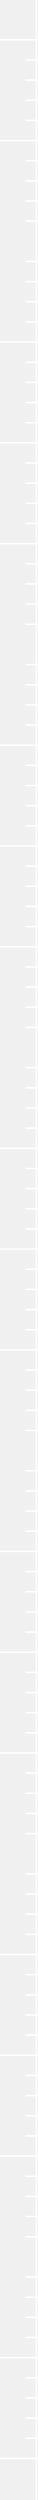
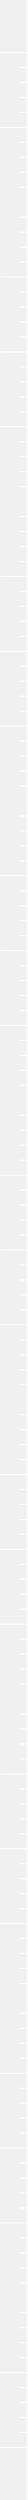
- <svg xmlns="http://www.w3.org/2000/svg" id="Layer_1" data-name="Layer 1" width="25.33" height="1708.02" viewBox="0 0 25.33 1708.02">
-   <line x1="24.83" y1="1708.02" x2="24.83" y2="0" fill="none" stroke="#fff" stroke-miterlimit="10" />
-   <line y1="1679.61" x2="24.83" y2="1679.61" fill="none" stroke="#fff" stroke-miterlimit="10" />
-   <line y1="1610.76" x2="24.83" y2="1610.76" fill="none" stroke="#fff" stroke-miterlimit="10" />
-   <line y1="1473.06" x2="24.83" y2="1473.06" fill="none" stroke="#fff" stroke-miterlimit="10" />
-   <line y1="1404.2" x2="24.83" y2="1404.2" fill="none" stroke="#fff" stroke-miterlimit="10" />
-   <line y1="1335.35" x2="24.83" y2="1335.35" fill="none" stroke="#fff" stroke-miterlimit="10" />
-   <line y1="1197.65" x2="24.83" y2="1197.65" fill="none" stroke="#fff" stroke-miterlimit="10" />
-   <line y1="1128.79" x2="24.83" y2="1128.79" fill="none" stroke="#fff" stroke-miterlimit="10" />
-   <line y1="1059.94" x2="24.83" y2="1059.94" fill="none" stroke="#fff" stroke-miterlimit="10" />
-   <line y1="922.24" x2="24.83" y2="922.24" fill="none" stroke="#fff" stroke-miterlimit="10" />
-   <line y1="853.39" x2="24.83" y2="853.39" fill="none" stroke="#fff" stroke-miterlimit="10" />
-   <line y1="784.53" x2="24.83" y2="784.53" fill="none" stroke="#fff" stroke-miterlimit="10" />
-   <line y1="646.83" x2="24.83" y2="646.83" fill="none" stroke="#fff" stroke-miterlimit="10" />
-   <line y1="577.98" x2="24.83" y2="577.98" fill="none" stroke="#fff" stroke-miterlimit="10" />
-   <line y1="509.12" x2="24.83" y2="509.12" fill="none" stroke="#fff" stroke-miterlimit="10" />
-   <line y1="371.42" x2="24.83" y2="371.42" fill="none" stroke="#fff" stroke-miterlimit="10" />
-   <line y1="302.57" x2="24.83" y2="302.57" fill="none" stroke="#fff" stroke-miterlimit="10" />
-   <line y1="233.71" x2="24.83" y2="233.71" fill="none" stroke="#fff" stroke-miterlimit="10" />
-   <line y1="96.01" x2="24.83" y2="96.01" fill="none" stroke="#fff" stroke-miterlimit="10" />
-   <line y1="27.16" x2="24.83" y2="27.16" fill="none" stroke="#fff" stroke-miterlimit="10" />
-   <line x1="17.35" y1="1665.84" x2="24.84" y2="1665.84" fill="none" stroke="#fff" stroke-miterlimit="10" />
-   <line x1="17.35" y1="1652.07" x2="24.84" y2="1652.07" fill="none" stroke="#fff" stroke-miterlimit="10" />
-   <line x1="17.35" y1="1638.3" x2="24.84" y2="1638.3" fill="none" stroke="#fff" stroke-miterlimit="10" />
-   <line x1="17.35" y1="1624.53" x2="24.84" y2="1624.53" fill="none" stroke="#fff" stroke-miterlimit="10" />
-   <line x1="17.35" y1="1596.99" x2="24.84" y2="1596.99" fill="none" stroke="#fff" stroke-miterlimit="10" />
-   <line x1="17.35" y1="1583.22" x2="24.84" y2="1583.22" fill="none" stroke="#fff" stroke-miterlimit="10" />
-   <line x1="17.35" y1="1569.45" x2="24.84" y2="1569.45" fill="none" stroke="#fff" stroke-miterlimit="10" />
-   <line x1="17.35" y1="1555.68" x2="24.84" y2="1555.68" fill="none" stroke="#fff" stroke-miterlimit="10" />
-   <line x1="17.35" y1="1528.14" x2="24.84" y2="1528.14" fill="none" stroke="#fff" stroke-miterlimit="10" />
-   <line x1="17.35" y1="1514.37" x2="24.84" y2="1514.37" fill="none" stroke="#fff" stroke-miterlimit="10" />
-   <line x1="17.35" y1="1500.6" x2="24.84" y2="1500.6" fill="none" stroke="#fff" stroke-miterlimit="10" />
-   <line x1="17.35" y1="1486.83" x2="24.84" y2="1486.83" fill="none" stroke="#fff" stroke-miterlimit="10" />
-   <line x1="17.35" y1="1459.29" x2="24.84" y2="1459.29" fill="none" stroke="#fff" stroke-miterlimit="10" />
-   <line x1="17.35" y1="1445.52" x2="24.84" y2="1445.52" fill="none" stroke="#fff" stroke-miterlimit="10" />
-   <line x1="17.35" y1="1431.75" x2="24.84" y2="1431.75" fill="none" stroke="#fff" stroke-miterlimit="10" />
-   <line x1="17.35" y1="1417.97" x2="24.84" y2="1417.97" fill="none" stroke="#fff" stroke-miterlimit="10" />
-   <line x1="17.35" y1="1390.43" x2="24.84" y2="1390.43" fill="none" stroke="#fff" stroke-miterlimit="10" />
-   <line x1="17.35" y1="1376.66" x2="24.84" y2="1376.66" fill="none" stroke="#fff" stroke-miterlimit="10" />
-   <line x1="17.35" y1="1362.89" x2="24.84" y2="1362.89" fill="none" stroke="#fff" stroke-miterlimit="10" />
-   <line x1="17.35" y1="1349.12" x2="24.84" y2="1349.12" fill="none" stroke="#fff" stroke-miterlimit="10" />
-   <line x1="17.35" y1="1321.58" x2="24.84" y2="1321.58" fill="none" stroke="#fff" stroke-miterlimit="10" />
-   <line x1="17.35" y1="1307.81" x2="24.84" y2="1307.81" fill="none" stroke="#fff" stroke-miterlimit="10" />
-   <line x1="17.35" y1="1294.04" x2="24.84" y2="1294.04" fill="none" stroke="#fff" stroke-miterlimit="10" />
-   <line x1="17.35" y1="1280.27" x2="24.84" y2="1280.27" fill="none" stroke="#fff" stroke-miterlimit="10" />
-   <line x1="17.35" y1="1252.73" x2="24.84" y2="1252.73" fill="none" stroke="#fff" stroke-miterlimit="10" />
-   <line x1="17.35" y1="1238.96" x2="24.84" y2="1238.96" fill="none" stroke="#fff" stroke-miterlimit="10" />
-   <line x1="17.35" y1="1225.19" x2="24.84" y2="1225.19" fill="none" stroke="#fff" stroke-miterlimit="10" />
-   <line x1="17.35" y1="1211.42" x2="24.84" y2="1211.42" fill="none" stroke="#fff" stroke-miterlimit="10" />
-   <line x1="17.35" y1="1183.88" x2="24.84" y2="1183.88" fill="none" stroke="#fff" stroke-miterlimit="10" />
-   <line x1="17.35" y1="1170.11" x2="24.84" y2="1170.11" fill="none" stroke="#fff" stroke-miterlimit="10" />
-   <line x1="17.35" y1="1156.34" x2="24.84" y2="1156.34" fill="none" stroke="#fff" stroke-miterlimit="10" />
-   <line x1="17.35" y1="1142.57" x2="24.84" y2="1142.57" fill="none" stroke="#fff" stroke-miterlimit="10" />
-   <line x1="17.35" y1="1115.02" x2="24.84" y2="1115.02" fill="none" stroke="#fff" stroke-miterlimit="10" />
-   <line x1="17.35" y1="1101.25" x2="24.84" y2="1101.25" fill="none" stroke="#fff" stroke-miterlimit="10" />
-   <line x1="17.35" y1="1087.48" x2="24.84" y2="1087.48" fill="none" stroke="#fff" stroke-miterlimit="10" />
-   <line x1="17.35" y1="1073.71" x2="24.84" y2="1073.71" fill="none" stroke="#fff" stroke-miterlimit="10" />
-   <line x1="17.35" y1="1046.17" x2="24.84" y2="1046.17" fill="none" stroke="#fff" stroke-miterlimit="10" />
-   <line x1="17.35" y1="1032.4" x2="24.84" y2="1032.4" fill="none" stroke="#fff" stroke-miterlimit="10" />
-   <line x1="17.35" y1="1018.63" x2="24.84" y2="1018.63" fill="none" stroke="#fff" stroke-miterlimit="10" />
-   <line x1="17.35" y1="1004.86" x2="24.84" y2="1004.86" fill="none" stroke="#fff" stroke-miterlimit="10" />
-   <line x1="17.35" y1="977.32" x2="24.84" y2="977.32" fill="none" stroke="#fff" stroke-miterlimit="10" />
-   <line x1="17.35" y1="963.55" x2="24.84" y2="963.55" fill="none" stroke="#fff" stroke-miterlimit="10" />
-   <line x1="17.35" y1="949.78" x2="24.84" y2="949.78" fill="none" stroke="#fff" stroke-miterlimit="10" />
-   <line x1="17.35" y1="936.01" x2="24.84" y2="936.01" fill="none" stroke="#fff" stroke-miterlimit="10" />
-   <line x1="17.35" y1="908.47" x2="24.84" y2="908.47" fill="none" stroke="#fff" stroke-miterlimit="10" />
-   <line x1="17.35" y1="894.7" x2="24.84" y2="894.7" fill="none" stroke="#fff" stroke-miterlimit="10" />
-   <line x1="17.35" y1="880.93" x2="24.84" y2="880.93" fill="none" stroke="#fff" stroke-miterlimit="10" />
-   <line x1="17.35" y1="867.16" x2="24.84" y2="867.16" fill="none" stroke="#fff" stroke-miterlimit="10" />
-   <line x1="17.35" y1="839.62" x2="24.84" y2="839.62" fill="none" stroke="#fff" stroke-miterlimit="10" />
-   <line x1="17.35" y1="825.84" x2="24.84" y2="825.84" fill="none" stroke="#fff" stroke-miterlimit="10" />
-   <line x1="17.35" y1="812.07" x2="24.84" y2="812.07" fill="none" stroke="#fff" stroke-miterlimit="10" />
-   <line x1="17.35" y1="798.3" x2="24.84" y2="798.3" fill="none" stroke="#fff" stroke-miterlimit="10" />
-   <line x1="17.35" y1="770.76" x2="24.84" y2="770.76" fill="none" stroke="#fff" stroke-miterlimit="10" />
-   <line x1="17.35" y1="756.99" x2="24.84" y2="756.99" fill="none" stroke="#fff" stroke-miterlimit="10" />
-   <line x1="17.35" y1="743.22" x2="24.84" y2="743.22" fill="none" stroke="#fff" stroke-miterlimit="10" />
-   <line x1="17.35" y1="729.45" x2="24.84" y2="729.45" fill="none" stroke="#fff" stroke-miterlimit="10" />
-   <line x1="17.35" y1="701.91" x2="24.84" y2="701.91" fill="none" stroke="#fff" stroke-miterlimit="10" />
-   <line x1="17.35" y1="688.14" x2="24.84" y2="688.14" fill="none" stroke="#fff" stroke-miterlimit="10" />
-   <line x1="17.35" y1="674.37" x2="24.84" y2="674.37" fill="none" stroke="#fff" stroke-miterlimit="10" />
-   <line x1="17.35" y1="660.6" x2="24.84" y2="660.6" fill="none" stroke="#fff" stroke-miterlimit="10" />
-   <line x1="17.35" y1="633.06" x2="24.84" y2="633.06" fill="none" stroke="#fff" stroke-miterlimit="10" />
-   <line x1="17.35" y1="619.29" x2="24.84" y2="619.29" fill="none" stroke="#fff" stroke-miterlimit="10" />
-   <line x1="17.35" y1="605.52" x2="24.84" y2="605.52" fill="none" stroke="#fff" stroke-miterlimit="10" />
-   <line x1="17.35" y1="591.75" x2="24.84" y2="591.75" fill="none" stroke="#fff" stroke-miterlimit="10" />
-   <line x1="17.35" y1="564.21" x2="24.84" y2="564.21" fill="none" stroke="#fff" stroke-miterlimit="10" />
-   <line x1="17.35" y1="550.44" x2="24.84" y2="550.44" fill="none" stroke="#fff" stroke-miterlimit="10" />
-   <line x1="17.35" y1="536.67" x2="24.84" y2="536.67" fill="none" stroke="#fff" stroke-miterlimit="10" />
-   <line x1="17.35" y1="522.89" x2="24.84" y2="522.89" fill="none" stroke="#fff" stroke-miterlimit="10" />
-   <line x1="17.35" y1="495.35" x2="24.84" y2="495.35" fill="none" stroke="#fff" stroke-miterlimit="10" />
-   <line x1="17.35" y1="481.58" x2="24.84" y2="481.58" fill="none" stroke="#fff" stroke-miterlimit="10" />
-   <line x1="17.35" y1="467.81" x2="24.84" y2="467.81" fill="none" stroke="#fff" stroke-miterlimit="10" />
-   <line x1="17.35" y1="454.04" x2="24.84" y2="454.04" fill="none" stroke="#fff" stroke-miterlimit="10" />
-   <line x1="17.35" y1="426.5" x2="24.84" y2="426.5" fill="none" stroke="#fff" stroke-miterlimit="10" />
-   <line x1="17.35" y1="412.73" x2="24.84" y2="412.73" fill="none" stroke="#fff" stroke-miterlimit="10" />
-   <line x1="17.35" y1="398.96" x2="24.84" y2="398.96" fill="none" stroke="#fff" stroke-miterlimit="10" />
-   <line x1="17.35" y1="385.19" x2="24.84" y2="385.19" fill="none" stroke="#fff" stroke-miterlimit="10" />
-   <line x1="17.35" y1="357.65" x2="24.84" y2="357.65" fill="none" stroke="#fff" stroke-miterlimit="10" />
-   <line x1="17.35" y1="343.88" x2="24.84" y2="343.88" fill="none" stroke="#fff" stroke-miterlimit="10" />
-   <line x1="17.35" y1="330.11" x2="24.84" y2="330.11" fill="none" stroke="#fff" stroke-miterlimit="10" />
-   <line x1="17.35" y1="316.34" x2="24.84" y2="316.34" fill="none" stroke="#fff" stroke-miterlimit="10" />
-   <line x1="17.35" y1="288.8" x2="24.84" y2="288.8" fill="none" stroke="#fff" stroke-miterlimit="10" />
-   <line x1="17.35" y1="275.03" x2="24.84" y2="275.03" fill="none" stroke="#fff" stroke-miterlimit="10" />
-   <line x1="17.35" y1="261.26" x2="24.84" y2="261.26" fill="none" stroke="#fff" stroke-miterlimit="10" />
-   <line x1="17.35" y1="247.49" x2="24.84" y2="247.49" fill="none" stroke="#fff" stroke-miterlimit="10" />
-   <line x1="17.35" y1="219.94" x2="24.84" y2="219.94" fill="none" stroke="#fff" stroke-miterlimit="10" />
-   <line x1="17.35" y1="206.17" x2="24.84" y2="206.17" fill="none" stroke="#fff" stroke-miterlimit="10" />
-   <line x1="17.35" y1="192.4" x2="24.84" y2="192.4" fill="none" stroke="#fff" stroke-miterlimit="10" />
-   <line x1="17.35" y1="178.63" x2="24.84" y2="178.63" fill="none" stroke="#fff" stroke-miterlimit="10" />
-   <line x1="17.35" y1="151.09" x2="24.84" y2="151.09" fill="none" stroke="#fff" stroke-miterlimit="10" />
-   <line x1="17.35" y1="137.32" x2="24.84" y2="137.32" fill="none" stroke="#fff" stroke-miterlimit="10" />
-   <line x1="17.35" y1="123.55" x2="24.84" y2="123.55" fill="none" stroke="#fff" stroke-miterlimit="10" />
-   <line x1="17.35" y1="109.78" x2="24.84" y2="109.78" fill="none" stroke="#fff" stroke-miterlimit="10" />
-   <line x1="17.35" y1="82.24" x2="24.84" y2="82.24" fill="none" stroke="#fff" stroke-miterlimit="10" />
-   <line x1="17.35" y1="68.47" x2="24.84" y2="68.47" fill="none" stroke="#fff" stroke-miterlimit="10" />
-   <line x1="17.35" y1="54.7" x2="24.84" y2="54.7" fill="none" stroke="#fff" stroke-miterlimit="10" />
-   <line x1="17.35" y1="40.93" x2="24.84" y2="40.93" fill="none" stroke="#fff" stroke-miterlimit="10" />
+ <svg xmlns="http://www.w3.org/2000/svg" id="Layer_1" version="1.1" viewBox="0 0 25.3 2300">
+   <defs>
+     <style>
+       .st0 {
+         fill: none;
+         stroke: #fff;
+         stroke-miterlimit: 10;
+       }
+     </style>
+   </defs>
+   <line class="st0" x1="25.3" y1="2300" x2="25.3" />
+   <g>
+     <line class="st0" x1=".5" y1="2251.6" x2="25.3" y2="2251.6" />
+     <line class="st0" x1=".5" y1="2182.8" x2="25.3" y2="2182.8" />
+     <line class="st0" x1=".5" y1="2045.1" x2="25.3" y2="2045.1" />
+     <line class="st0" x1=".5" y1="1976.2" x2="25.3" y2="1976.2" />
+     <line class="st0" x1=".5" y1="1907.4" x2="25.3" y2="1907.4" />
+     <line class="st0" x1=".5" y1="1769.7" x2="25.3" y2="1769.7" />
+     <line class="st0" x1=".5" y1="1700.8" x2="25.3" y2="1700.8" />
+     <line class="st0" x1=".5" y1="1632" x2="25.3" y2="1632" />
+     <line class="st0" x1=".5" y1="1494.3" x2="25.3" y2="1494.3" />
+     <line class="st0" x1=".5" y1="1425.4" x2="25.3" y2="1425.4" />
+     <line class="st0" x1=".5" y1="1356.6" x2="25.3" y2="1356.6" />
+     <line class="st0" x1=".5" y1="1218.8" x2="25.3" y2="1218.8" />
+     <line class="st0" x1=".5" y1="1150" x2="25.3" y2="1150" />
+     <line class="st0" x1=".5" y1="1081.2" x2="25.3" y2="1081.2" />
+     <line class="st0" x1=".5" y1="943.4" x2="25.3" y2="943.4" />
+     <line class="st0" x1=".5" y1="874.6" x2="25.3" y2="874.6" />
+     <line class="st0" x1=".5" y1="805.7" x2="25.3" y2="805.7" />
+     <line class="st0" x1=".5" y1="668" x2="25.3" y2="668" />
+     <line class="st0" x1=".5" y1="599.2" x2="25.3" y2="599.2" />
+     <line class="st0" x1="17.8" y1="2237.9" x2="25.3" y2="2237.9" />
+     <line class="st0" x1="17.8" y1="2224.1" x2="25.3" y2="2224.1" />
+     <line class="st0" x1="17.8" y1="2210.3" x2="25.3" y2="2210.3" />
+     <line class="st0" x1="17.8" y1="2196.6" x2="25.3" y2="2196.6" />
+     <line class="st0" x1="17.8" y1="2169" x2="25.3" y2="2169" />
+     <line class="st0" x1="17.8" y1="2155.2" x2="25.3" y2="2155.2" />
+     <line class="st0" x1="17.8" y1="2141.5" x2="25.3" y2="2141.5" />
+     <line class="st0" x1="17.8" y1="2127.7" x2="25.3" y2="2127.7" />
+     <line class="st0" x1="17.8" y1="2100.2" x2="25.3" y2="2100.2" />
+     <line class="st0" x1="17.8" y1="2086.4" x2="25.3" y2="2086.4" />
+     <line class="st0" x1="17.8" y1="2072.6" x2="25.3" y2="2072.6" />
+     <line class="st0" x1="17.8" y1="2058.9" x2="25.3" y2="2058.9" />
+     <line class="st0" x1="17.8" y1="2031.3" x2="25.3" y2="2031.3" />
+     <line class="st0" x1="17.8" y1="2017.5" x2="25.3" y2="2017.5" />
+     <line class="st0" x1="17.8" y1="2003.8" x2="25.3" y2="2003.8" />
+     <line class="st0" x1="17.8" y1="1990" x2="25.3" y2="1990" />
+     <line class="st0" x1="17.8" y1="1962.5" x2="25.3" y2="1962.5" />
+     <line class="st0" x1="17.8" y1="1948.7" x2="25.3" y2="1948.7" />
+     <line class="st0" x1="17.8" y1="1934.9" x2="25.3" y2="1934.9" />
+     <line class="st0" x1="17.8" y1="1921.2" x2="25.3" y2="1921.2" />
+     <line class="st0" x1="17.8" y1="1893.6" x2="25.3" y2="1893.6" />
+     <line class="st0" x1="17.8" y1="1879.8" x2="25.3" y2="1879.8" />
+     <line class="st0" x1="17.8" y1="1866.1" x2="25.3" y2="1866.1" />
+     <line class="st0" x1="17.8" y1="1852.3" x2="25.3" y2="1852.3" />
+     <line class="st0" x1="17.8" y1="1824.8" x2="25.3" y2="1824.8" />
+     <line class="st0" x1="17.8" y1="1811" x2="25.3" y2="1811" />
+     <line class="st0" x1="17.8" y1="1797.2" x2="25.3" y2="1797.2" />
+     <line class="st0" x1="17.8" y1="1783.4" x2="25.3" y2="1783.4" />
+     <line class="st0" x1="17.8" y1="1755.9" x2="25.3" y2="1755.9" />
+     <line class="st0" x1="17.8" y1="1742.1" x2="25.3" y2="1742.1" />
+     <line class="st0" x1="17.8" y1="1728.4" x2="25.3" y2="1728.4" />
+     <line class="st0" x1="17.8" y1="1714.6" x2="25.3" y2="1714.6" />
+     <line class="st0" x1="17.8" y1="1687.1" x2="25.3" y2="1687.1" />
+     <line class="st0" x1="17.8" y1="1673.3" x2="25.3" y2="1673.3" />
+     <line class="st0" x1="17.8" y1="1659.5" x2="25.3" y2="1659.5" />
+     <line class="st0" x1="17.8" y1="1645.7" x2="25.3" y2="1645.7" />
+     <line class="st0" x1="17.8" y1="1618.2" x2="25.3" y2="1618.2" />
+     <line class="st0" x1="17.8" y1="1604.4" x2="25.3" y2="1604.4" />
+     <line class="st0" x1="17.8" y1="1590.7" x2="25.3" y2="1590.7" />
+     <line class="st0" x1="17.8" y1="1576.9" x2="25.3" y2="1576.9" />
+     <line class="st0" x1="17.8" y1="1549.3" x2="25.3" y2="1549.3" />
+     <line class="st0" x1="17.8" y1="1535.6" x2="25.3" y2="1535.6" />
+     <line class="st0" x1="17.8" y1="1521.8" x2="25.3" y2="1521.8" />
+     <line class="st0" x1="17.8" y1="1508" x2="25.3" y2="1508" />
+     <line class="st0" x1="17.8" y1="1480.5" x2="25.3" y2="1480.5" />
+     <line class="st0" x1="17.8" y1="1466.7" x2="25.3" y2="1466.7" />
+     <line class="st0" x1="17.8" y1="1452.9" x2="25.3" y2="1452.9" />
+     <line class="st0" x1="17.8" y1="1439.2" x2="25.3" y2="1439.2" />
+     <line class="st0" x1="17.8" y1="1411.6" x2="25.3" y2="1411.6" />
+     <line class="st0" x1="17.8" y1="1397.9" x2="25.3" y2="1397.9" />
+     <line class="st0" x1="17.8" y1="1384.1" x2="25.3" y2="1384.1" />
+     <line class="st0" x1="17.8" y1="1370.3" x2="25.3" y2="1370.3" />
+     <line class="st0" x1="17.8" y1="1342.8" x2="25.3" y2="1342.8" />
+     <line class="st0" x1="17.8" y1="1329" x2="25.3" y2="1329" />
+     <line class="st0" x1="17.8" y1="1315.2" x2="25.3" y2="1315.2" />
+     <line class="st0" x1="17.8" y1="1301.5" x2="25.3" y2="1301.5" />
+     <line class="st0" x1="17.8" y1="1273.9" x2="25.3" y2="1273.9" />
+     <line class="st0" x1="17.8" y1="1260.2" x2="25.3" y2="1260.2" />
+     <line class="st0" x1="17.8" y1="1246.4" x2="25.3" y2="1246.4" />
+     <line class="st0" x1="17.8" y1="1232.6" x2="25.3" y2="1232.6" />
+     <line class="st0" x1="17.8" y1="1205.1" x2="25.3" y2="1205.1" />
+     <line class="st0" x1="17.8" y1="1191.3" x2="25.3" y2="1191.3" />
+     <line class="st0" x1="17.8" y1="1177.5" x2="25.3" y2="1177.5" />
+     <line class="st0" x1="17.8" y1="1163.8" x2="25.3" y2="1163.8" />
+     <line class="st0" x1="17.8" y1="1136.2" x2="25.3" y2="1136.2" />
+     <line class="st0" x1="17.8" y1="1122.5" x2="25.3" y2="1122.5" />
+     <line class="st0" x1="17.8" y1="1108.7" x2="25.3" y2="1108.7" />
+     <line class="st0" x1="17.8" y1="1094.9" x2="25.3" y2="1094.9" />
+     <line class="st0" x1="17.8" y1="1067.4" x2="25.3" y2="1067.4" />
+     <line class="st0" x1="17.8" y1="1053.6" x2="25.3" y2="1053.6" />
+     <line class="st0" x1="17.8" y1="1039.8" x2="25.3" y2="1039.8" />
+     <line class="st0" x1="17.8" y1="1026.1" x2="25.3" y2="1026.1" />
+     <line class="st0" x1="17.8" y1="998.5" x2="25.3" y2="998.5" />
+     <line class="st0" x1="17.8" y1="984.8" x2="25.3" y2="984.8" />
+     <line class="st0" x1="17.8" y1="971" x2="25.3" y2="971" />
+     <line class="st0" x1="17.8" y1="957.2" x2="25.3" y2="957.2" />
+     <line class="st0" x1="17.8" y1="929.7" x2="25.3" y2="929.7" />
+     <line class="st0" x1="17.8" y1="915.9" x2="25.3" y2="915.9" />
+     <line class="st0" x1="17.8" y1="902.1" x2="25.3" y2="902.1" />
+     <line class="st0" x1="17.8" y1="888.4" x2="25.3" y2="888.4" />
+     <line class="st0" x1="17.8" y1="860.8" x2="25.3" y2="860.8" />
+     <line class="st0" x1="17.8" y1="847" x2="25.3" y2="847" />
+     <line class="st0" x1="17.8" y1="833.3" x2="25.3" y2="833.3" />
+     <line class="st0" x1="17.8" y1="819.5" x2="25.3" y2="819.5" />
+     <line class="st0" x1=".5" y1="530.3" x2="25.3" y2="530.3" />
+     <line class="st0" x1="17.8" y1="585.4" x2="25.3" y2="585.4" />
+     <line class="st0" x1="17.8" y1="571.6" x2="25.3" y2="571.6" />
+     <line class="st0" x1="17.8" y1="557.9" x2="25.3" y2="557.9" />
+     <line class="st0" x1="17.8" y1="544.1" x2="25.3" y2="544.1" />
+     <line class="st0" x1="17.8" y1="516.6" x2="25.3" y2="516.6" />
+     <line class="st0" x1="17.8" y1="502.8" x2="25.3" y2="502.8" />
+     <line class="st0" x1="17.8" y1="489" x2="25.3" y2="489" />
+     <line class="st0" x1="17.8" y1="475.2" x2="25.3" y2="475.2" />
+     <line class="st0" x1=".5" y1="392.6" x2="25.3" y2="392.6" />
+     <line class="st0" x1="17.8" y1="447.7" x2="25.3" y2="447.7" />
+     <line class="st0" x1="17.8" y1="433.9" x2="25.3" y2="433.9" />
+     <line class="st0" x1="17.8" y1="420.2" x2="25.3" y2="420.2" />
+     <line class="st0" x1="17.8" y1="406.4" x2="25.3" y2="406.4" />
+     <line class="st0" x1=".5" y1="323.8" x2="25.3" y2="323.8" />
+     <line class="st0" x1="17.8" y1="378.9" x2="25.3" y2="378.9" />
+     <line class="st0" x1="17.8" y1="365.1" x2="25.3" y2="365.1" />
+     <line class="st0" x1="17.8" y1="351.3" x2="25.3" y2="351.3" />
+     <line class="st0" x1="17.8" y1="337.5" x2="25.3" y2="337.5" />
+     <line class="st0" x1=".5" y1="254.9" x2="25.3" y2="254.9" />
+     <line class="st0" x1="17.8" y1="310" x2="25.3" y2="310" />
+     <line class="st0" x1="17.8" y1="296.2" x2="25.3" y2="296.2" />
+     <line class="st0" x1="17.8" y1="282.5" x2="25.3" y2="282.5" />
+     <line class="st0" x1="17.8" y1="268.7" x2="25.3" y2="268.7" />
+     <line class="st0" x1="17.8" y1="241.1" x2="25.3" y2="241.1" />
+     <line class="st0" x1="17.8" y1="227.4" x2="25.3" y2="227.4" />
+     <line class="st0" x1="17.8" y1="213.6" x2="25.3" y2="213.6" />
+     <line class="st0" x1="17.8" y1="199.8" x2="25.3" y2="199.8" />
+     <line class="st0" x1=".5" y1="117.2" x2="25.3" y2="117.2" />
+     <line class="st0" x1="17.8" y1="172.3" x2="25.3" y2="172.3" />
+     <line class="st0" x1="17.8" y1="158.5" x2="25.3" y2="158.5" />
+     <line class="st0" x1="17.8" y1="144.8" x2="25.3" y2="144.8" />
+     <line class="st0" x1="17.8" y1="131" x2="25.3" y2="131" />
+     <line class="st0" x1=".5" y1="48.4" x2="25.3" y2="48.4" />
+     <line class="st0" x1="17.8" y1="103.4" x2="25.3" y2="103.4" />
+     <line class="st0" x1="17.8" y1="89.7" x2="25.3" y2="89.7" />
+     <line class="st0" x1="17.8" y1="75.9" x2="25.3" y2="75.9" />
+     <line class="st0" x1="17.8" y1="62.1" x2="25.3" y2="62.1" />
+     <line class="st0" x1="17.8" y1="792" x2="25.3" y2="792" />
+     <line class="st0" x1="17.8" y1="778.2" x2="25.3" y2="778.2" />
+     <line class="st0" x1="17.8" y1="764.4" x2="25.3" y2="764.4" />
+     <line class="st0" x1="17.8" y1="750.7" x2="25.3" y2="750.7" />
+     <line class="st0" x1="17.8" y1="723.1" x2="25.3" y2="723.1" />
+     <line class="st0" x1="17.8" y1="709.3" x2="25.3" y2="709.3" />
+     <line class="st0" x1="17.8" y1="695.6" x2="25.3" y2="695.6" />
+     <line class="st0" x1="17.8" y1="681.8" x2="25.3" y2="681.8" />
+     <line class="st0" x1="17.8" y1="654.3" x2="25.3" y2="654.3" />
+     <line class="st0" x1="17.8" y1="640.5" x2="25.3" y2="640.5" />
+     <line class="st0" x1="17.8" y1="626.7" x2="25.3" y2="626.7" />
+     <line class="st0" x1="17.8" y1="613" x2="25.3" y2="613" />
+   </g>
</svg>
